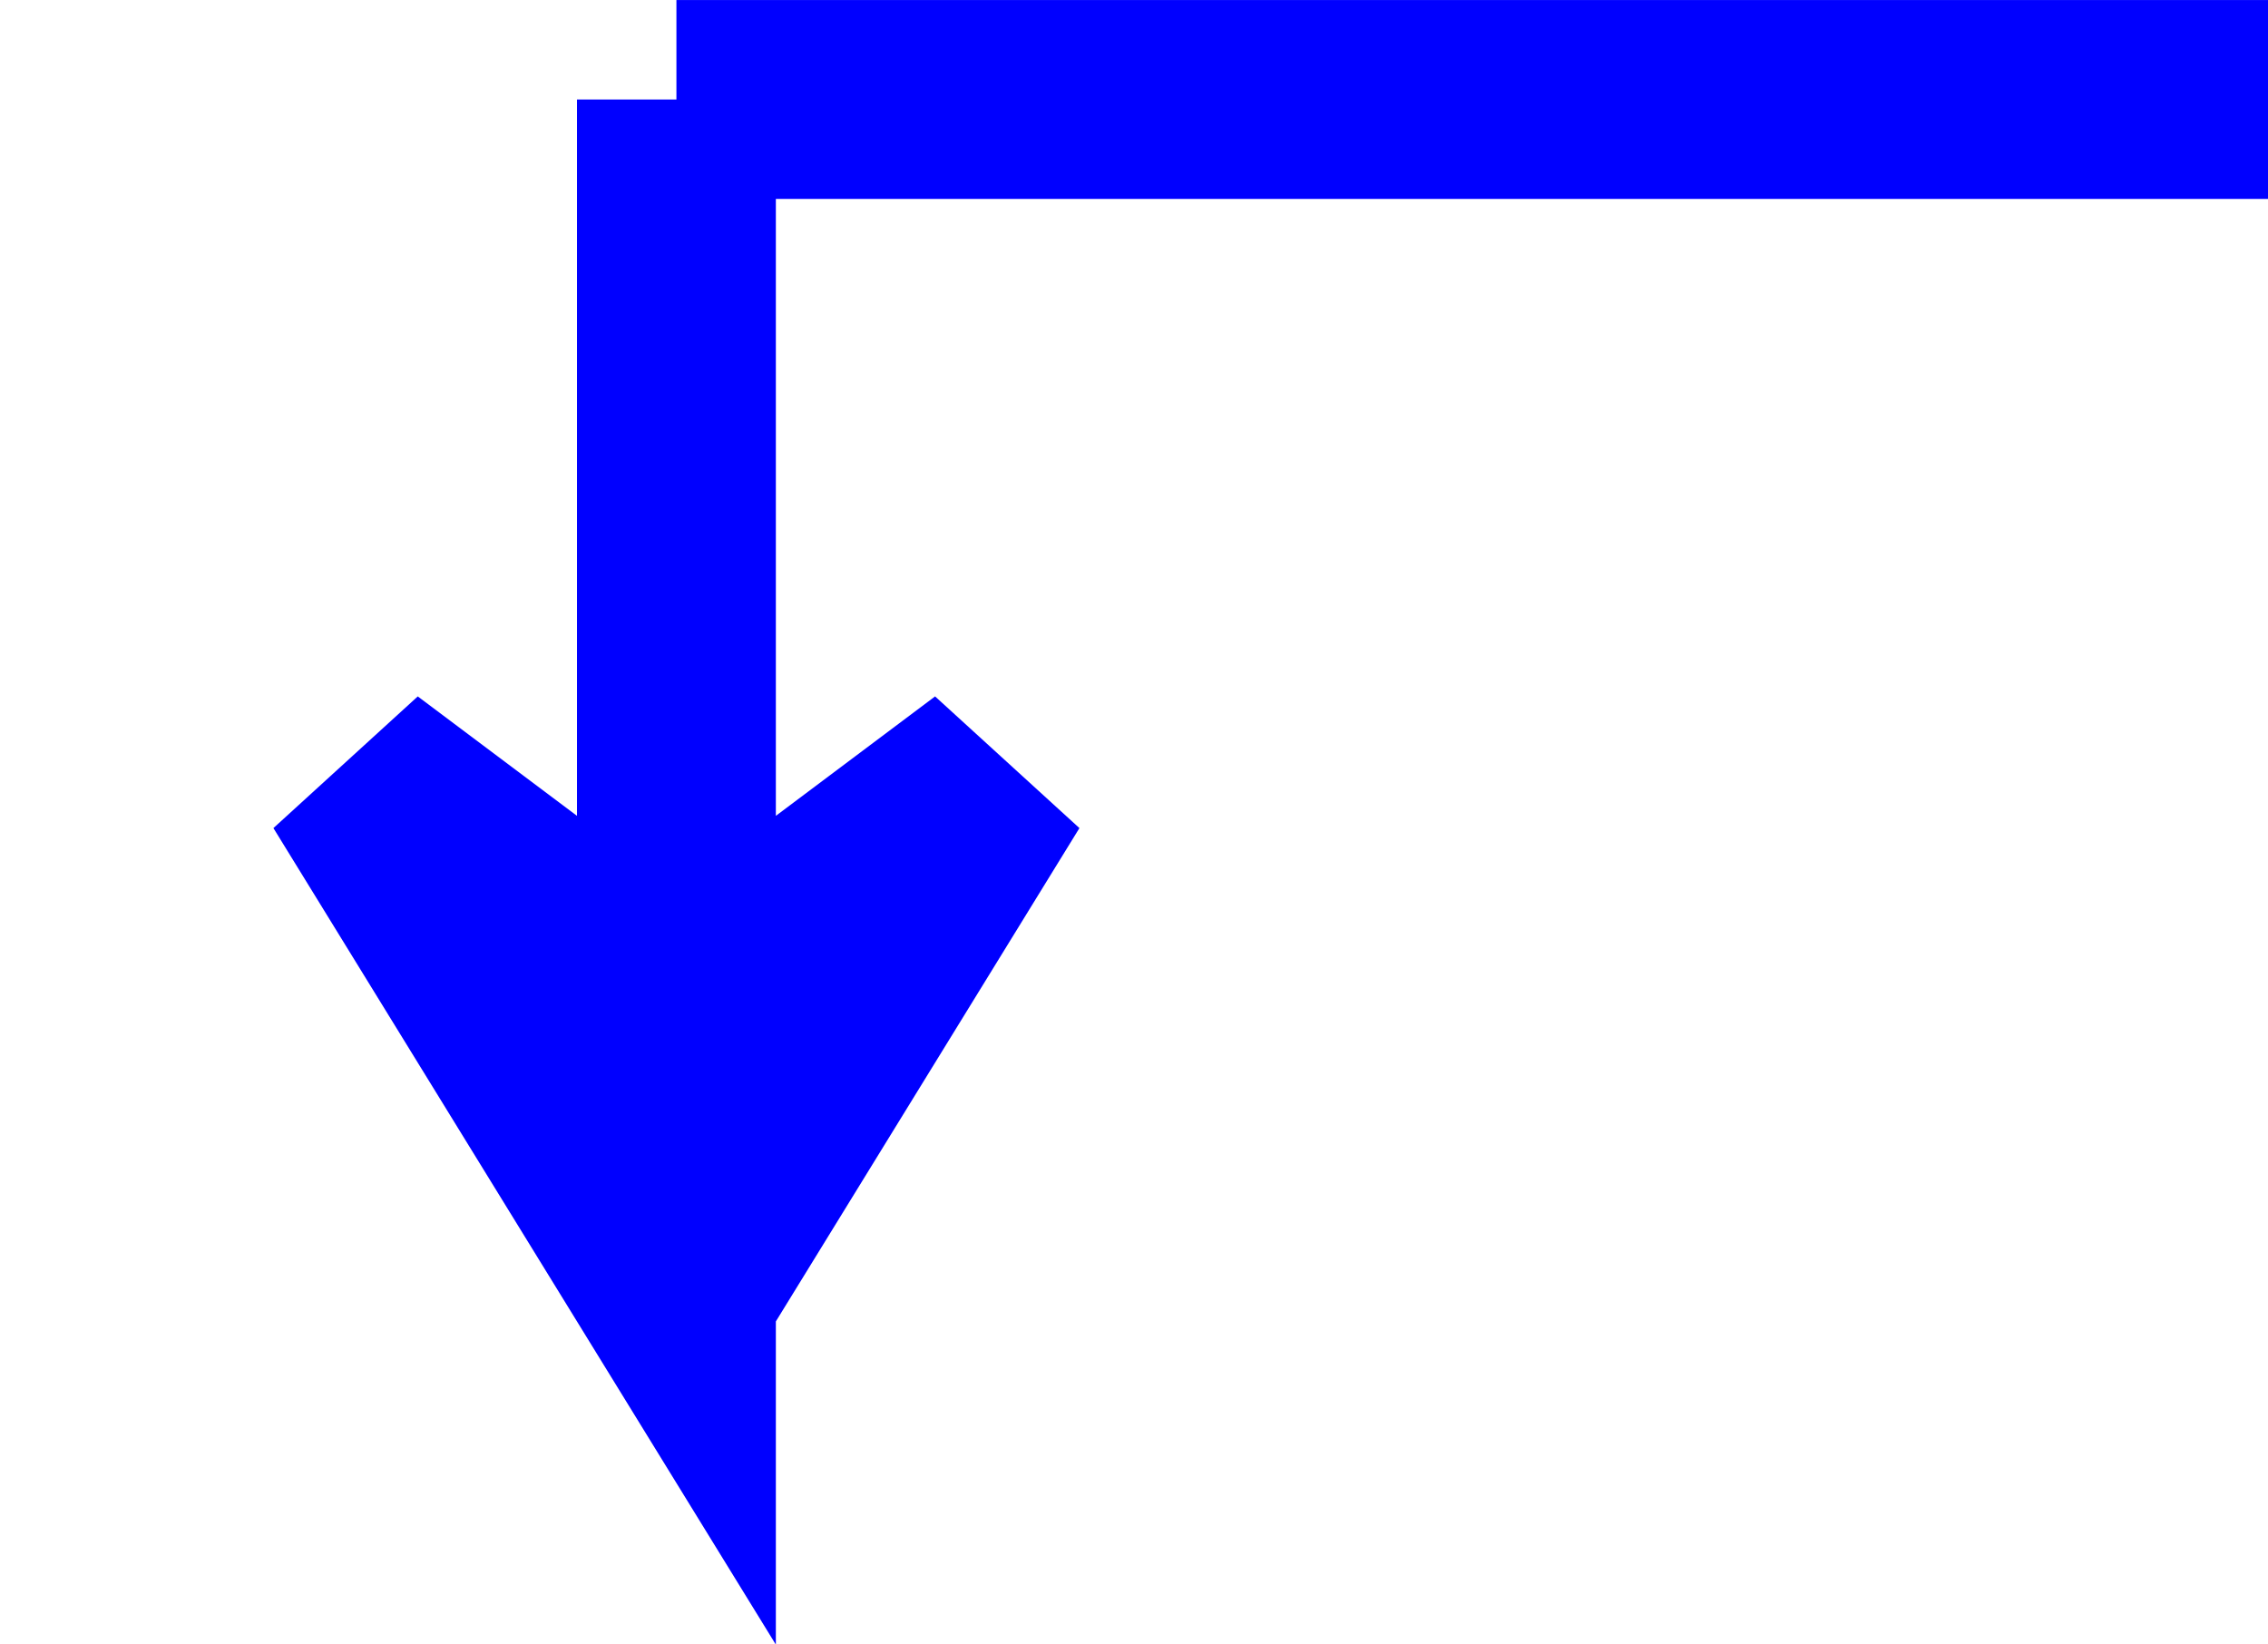
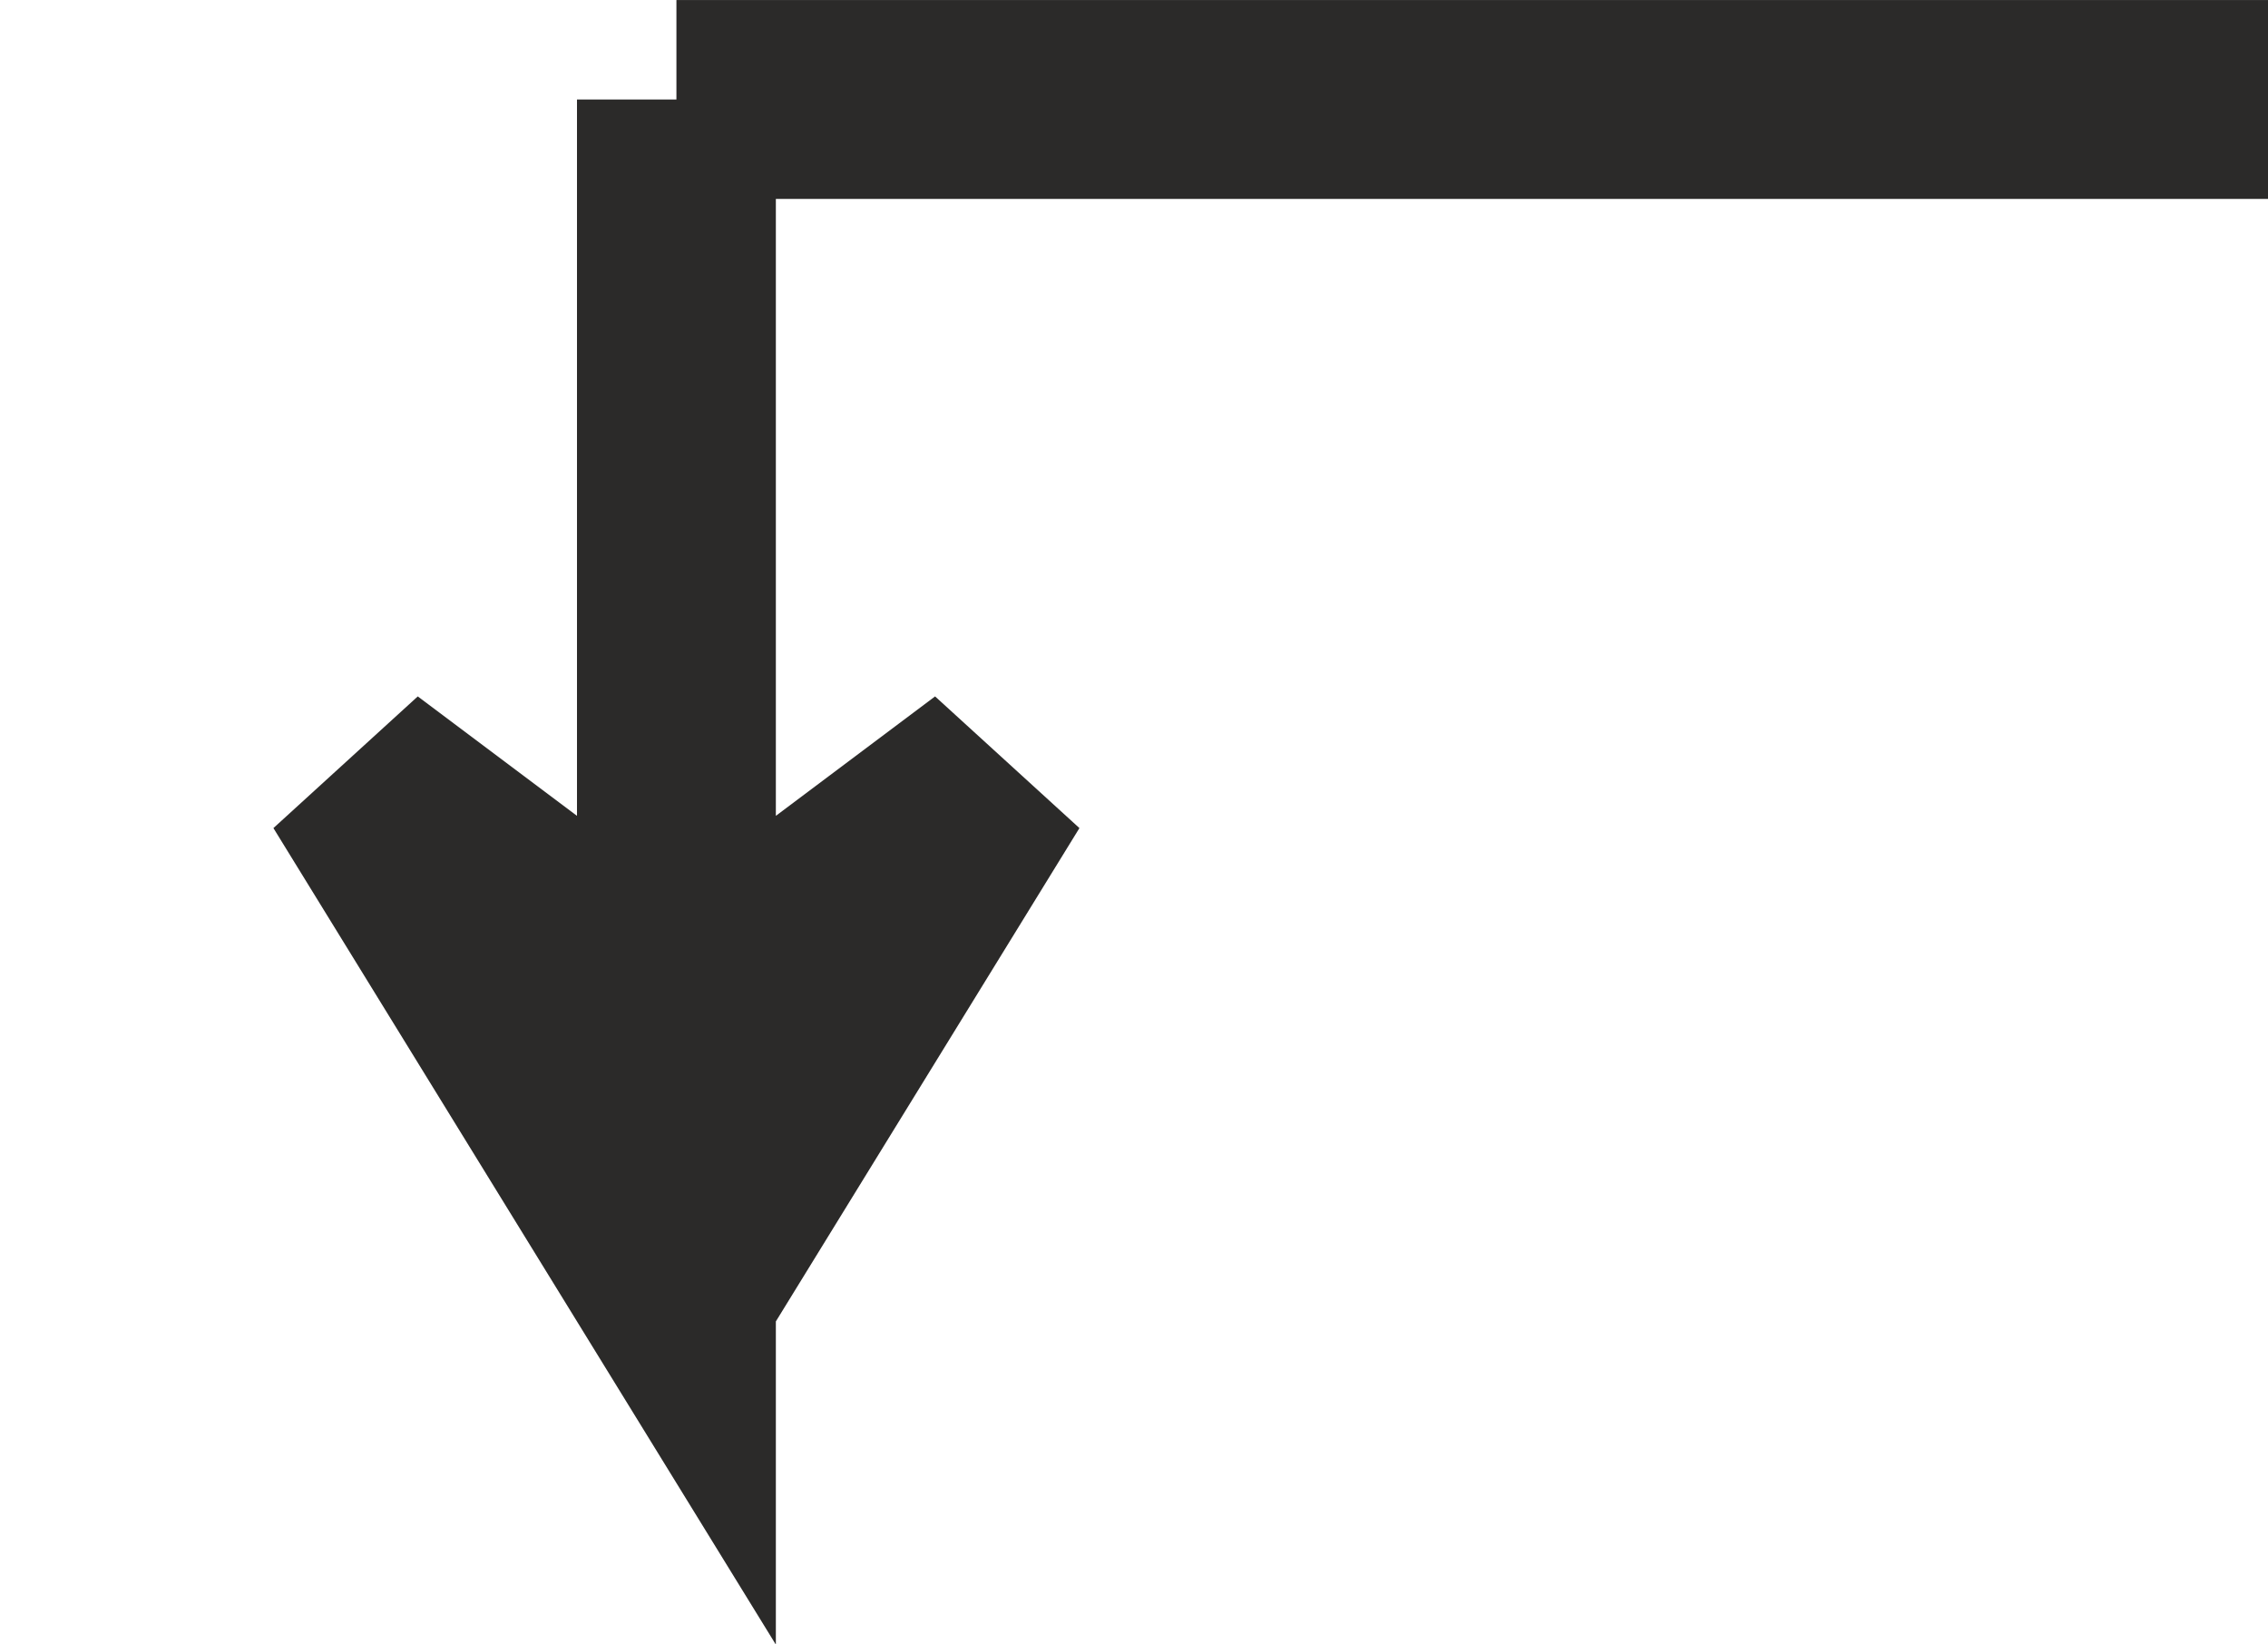
<svg xmlns="http://www.w3.org/2000/svg" xml:space="preserve" width="100%" height="100%" style="shape-rendering:geometricPrecision; text-rendering:geometricPrecision; image-rendering:optimizeQuality; fill-rule:evenodd; clip-rule:evenodd" viewBox="0 0 570 413">
  <defs>
    <style type="text/css">
   
-     .str0 {stroke:blue;stroke-width:49.98}
+     .str0 {stroke:#2B2A29;stroke-width:49.98}
    .fil0 {fill:none}
   
  </style>
  </defs>
  <g id="Слой_x0020_1">
    <polyline class="fil0 str0" points="170,25 170,325 90,195 170,255 250,195 170,325 " />
    <line class="fil0 str0" x1="570" y1="25" x2="170" y2="25" />
  </g>
</svg>
